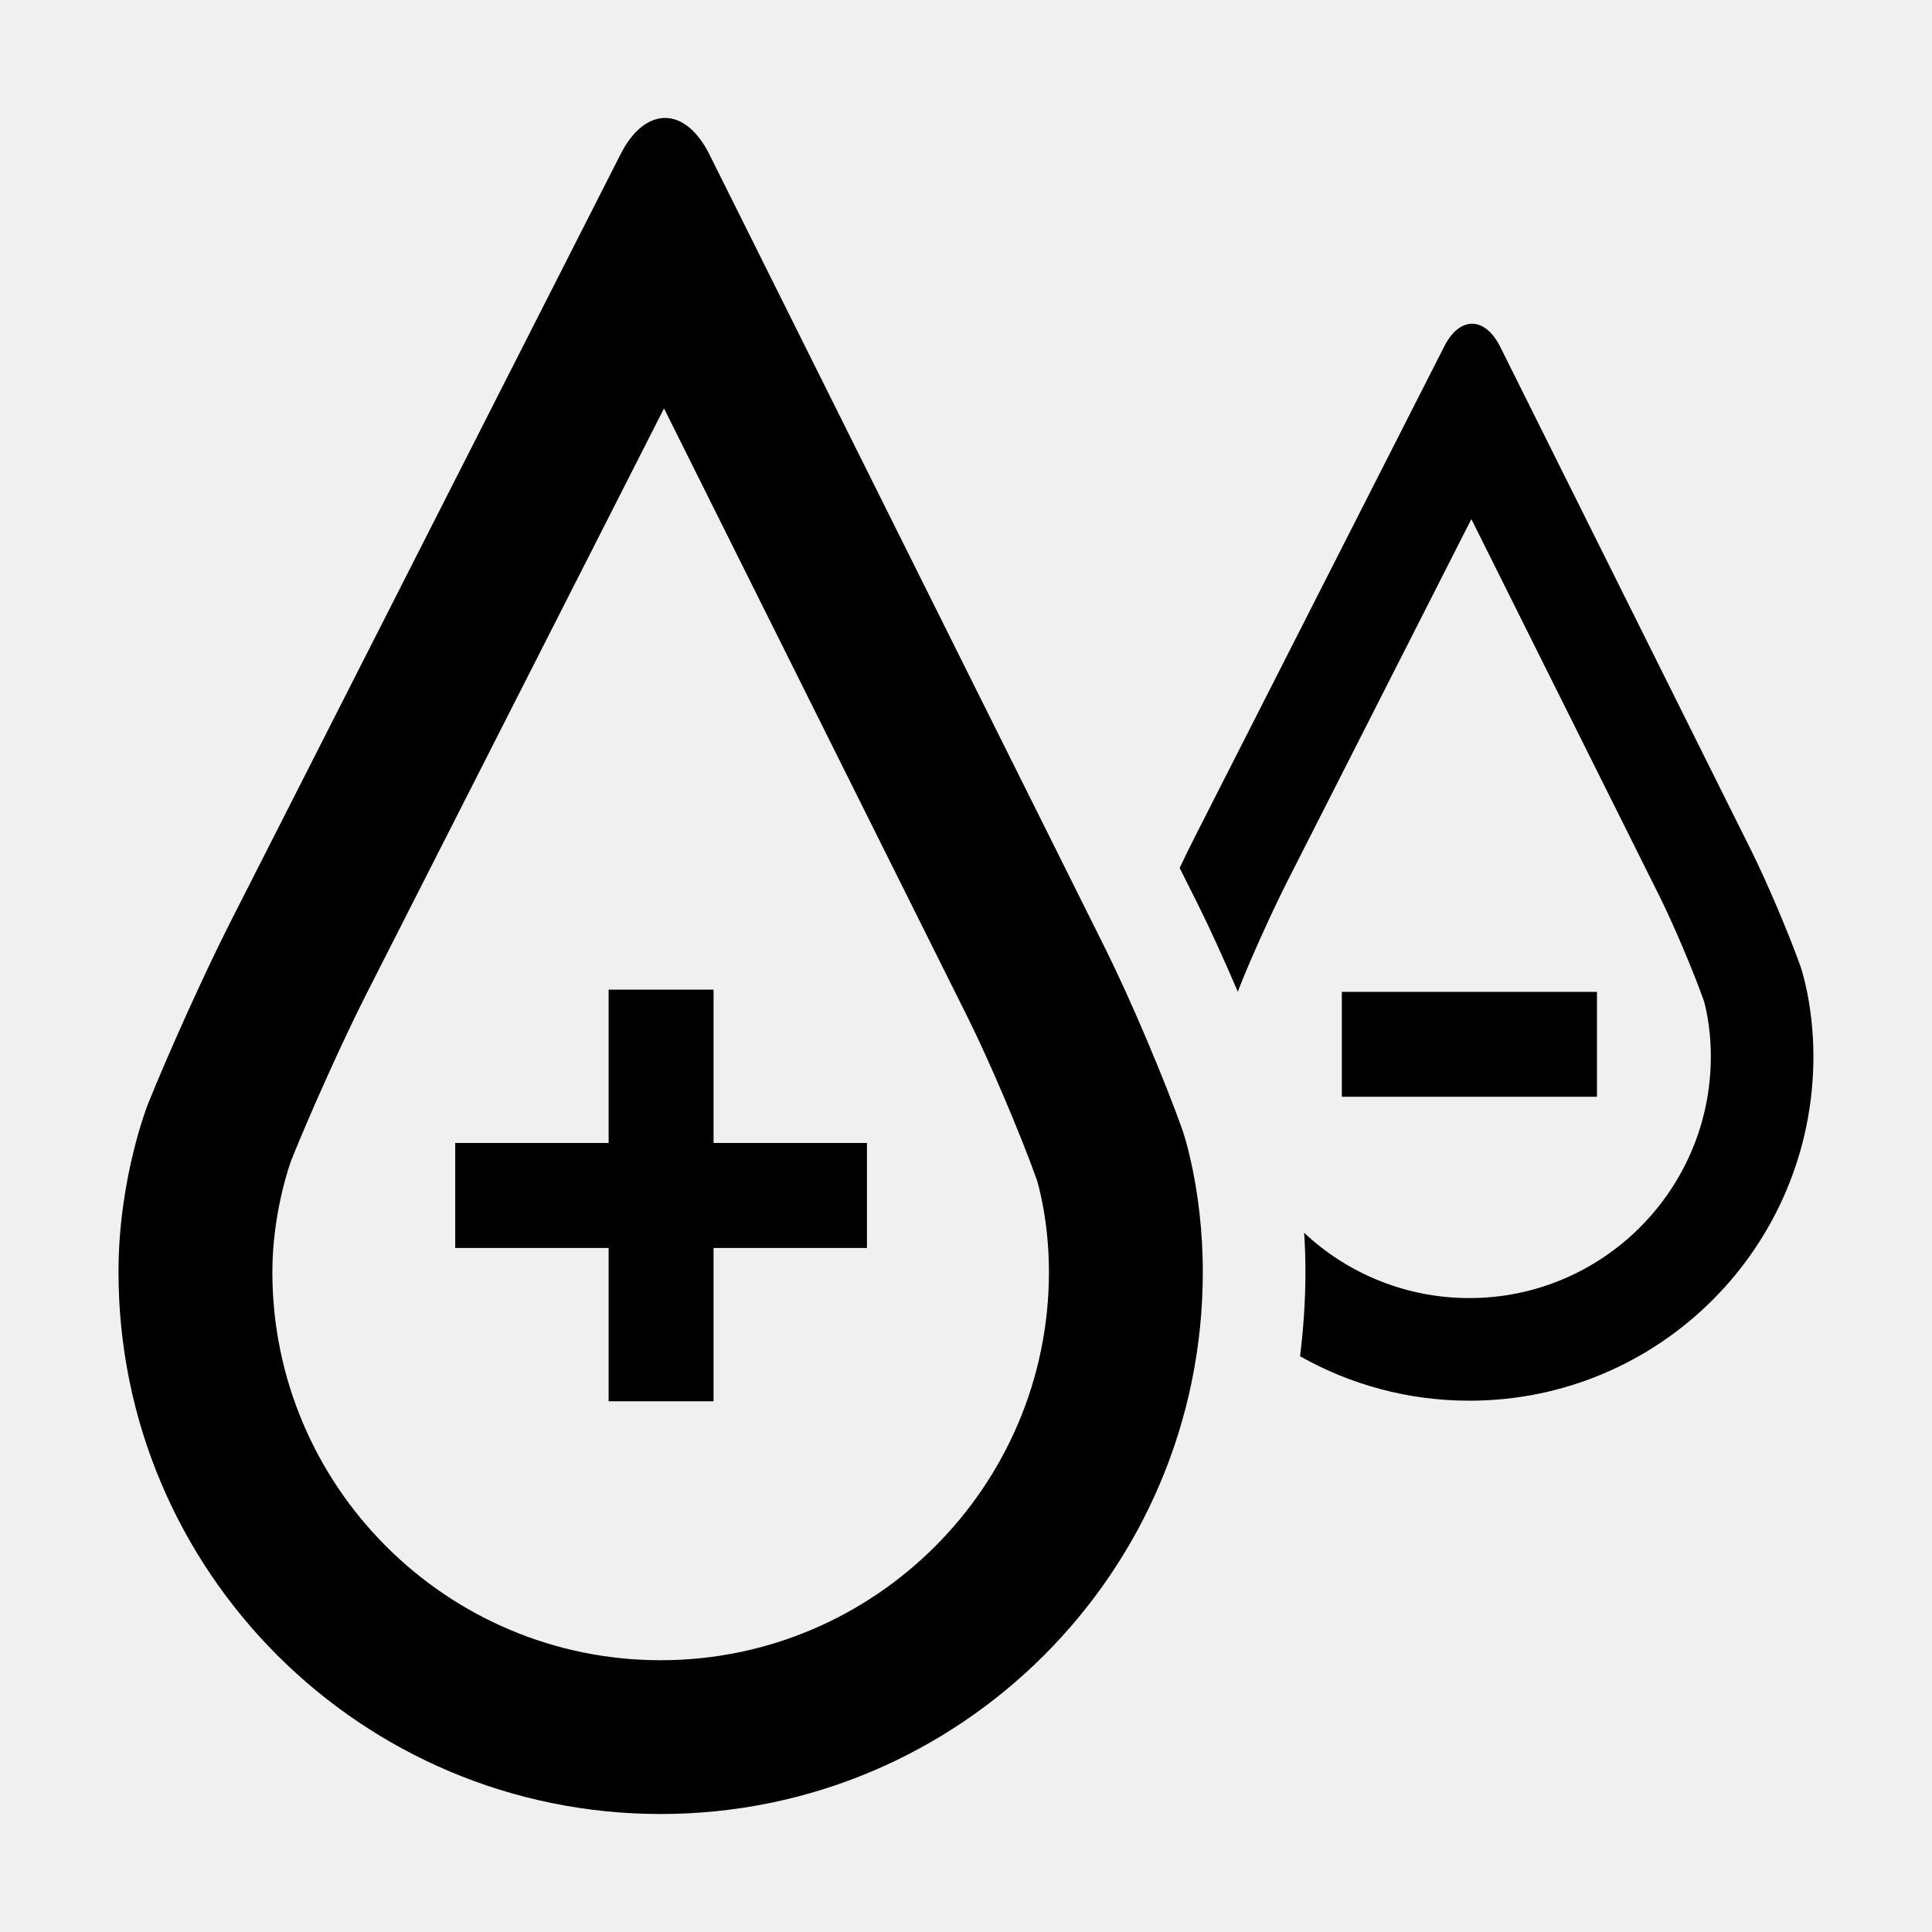
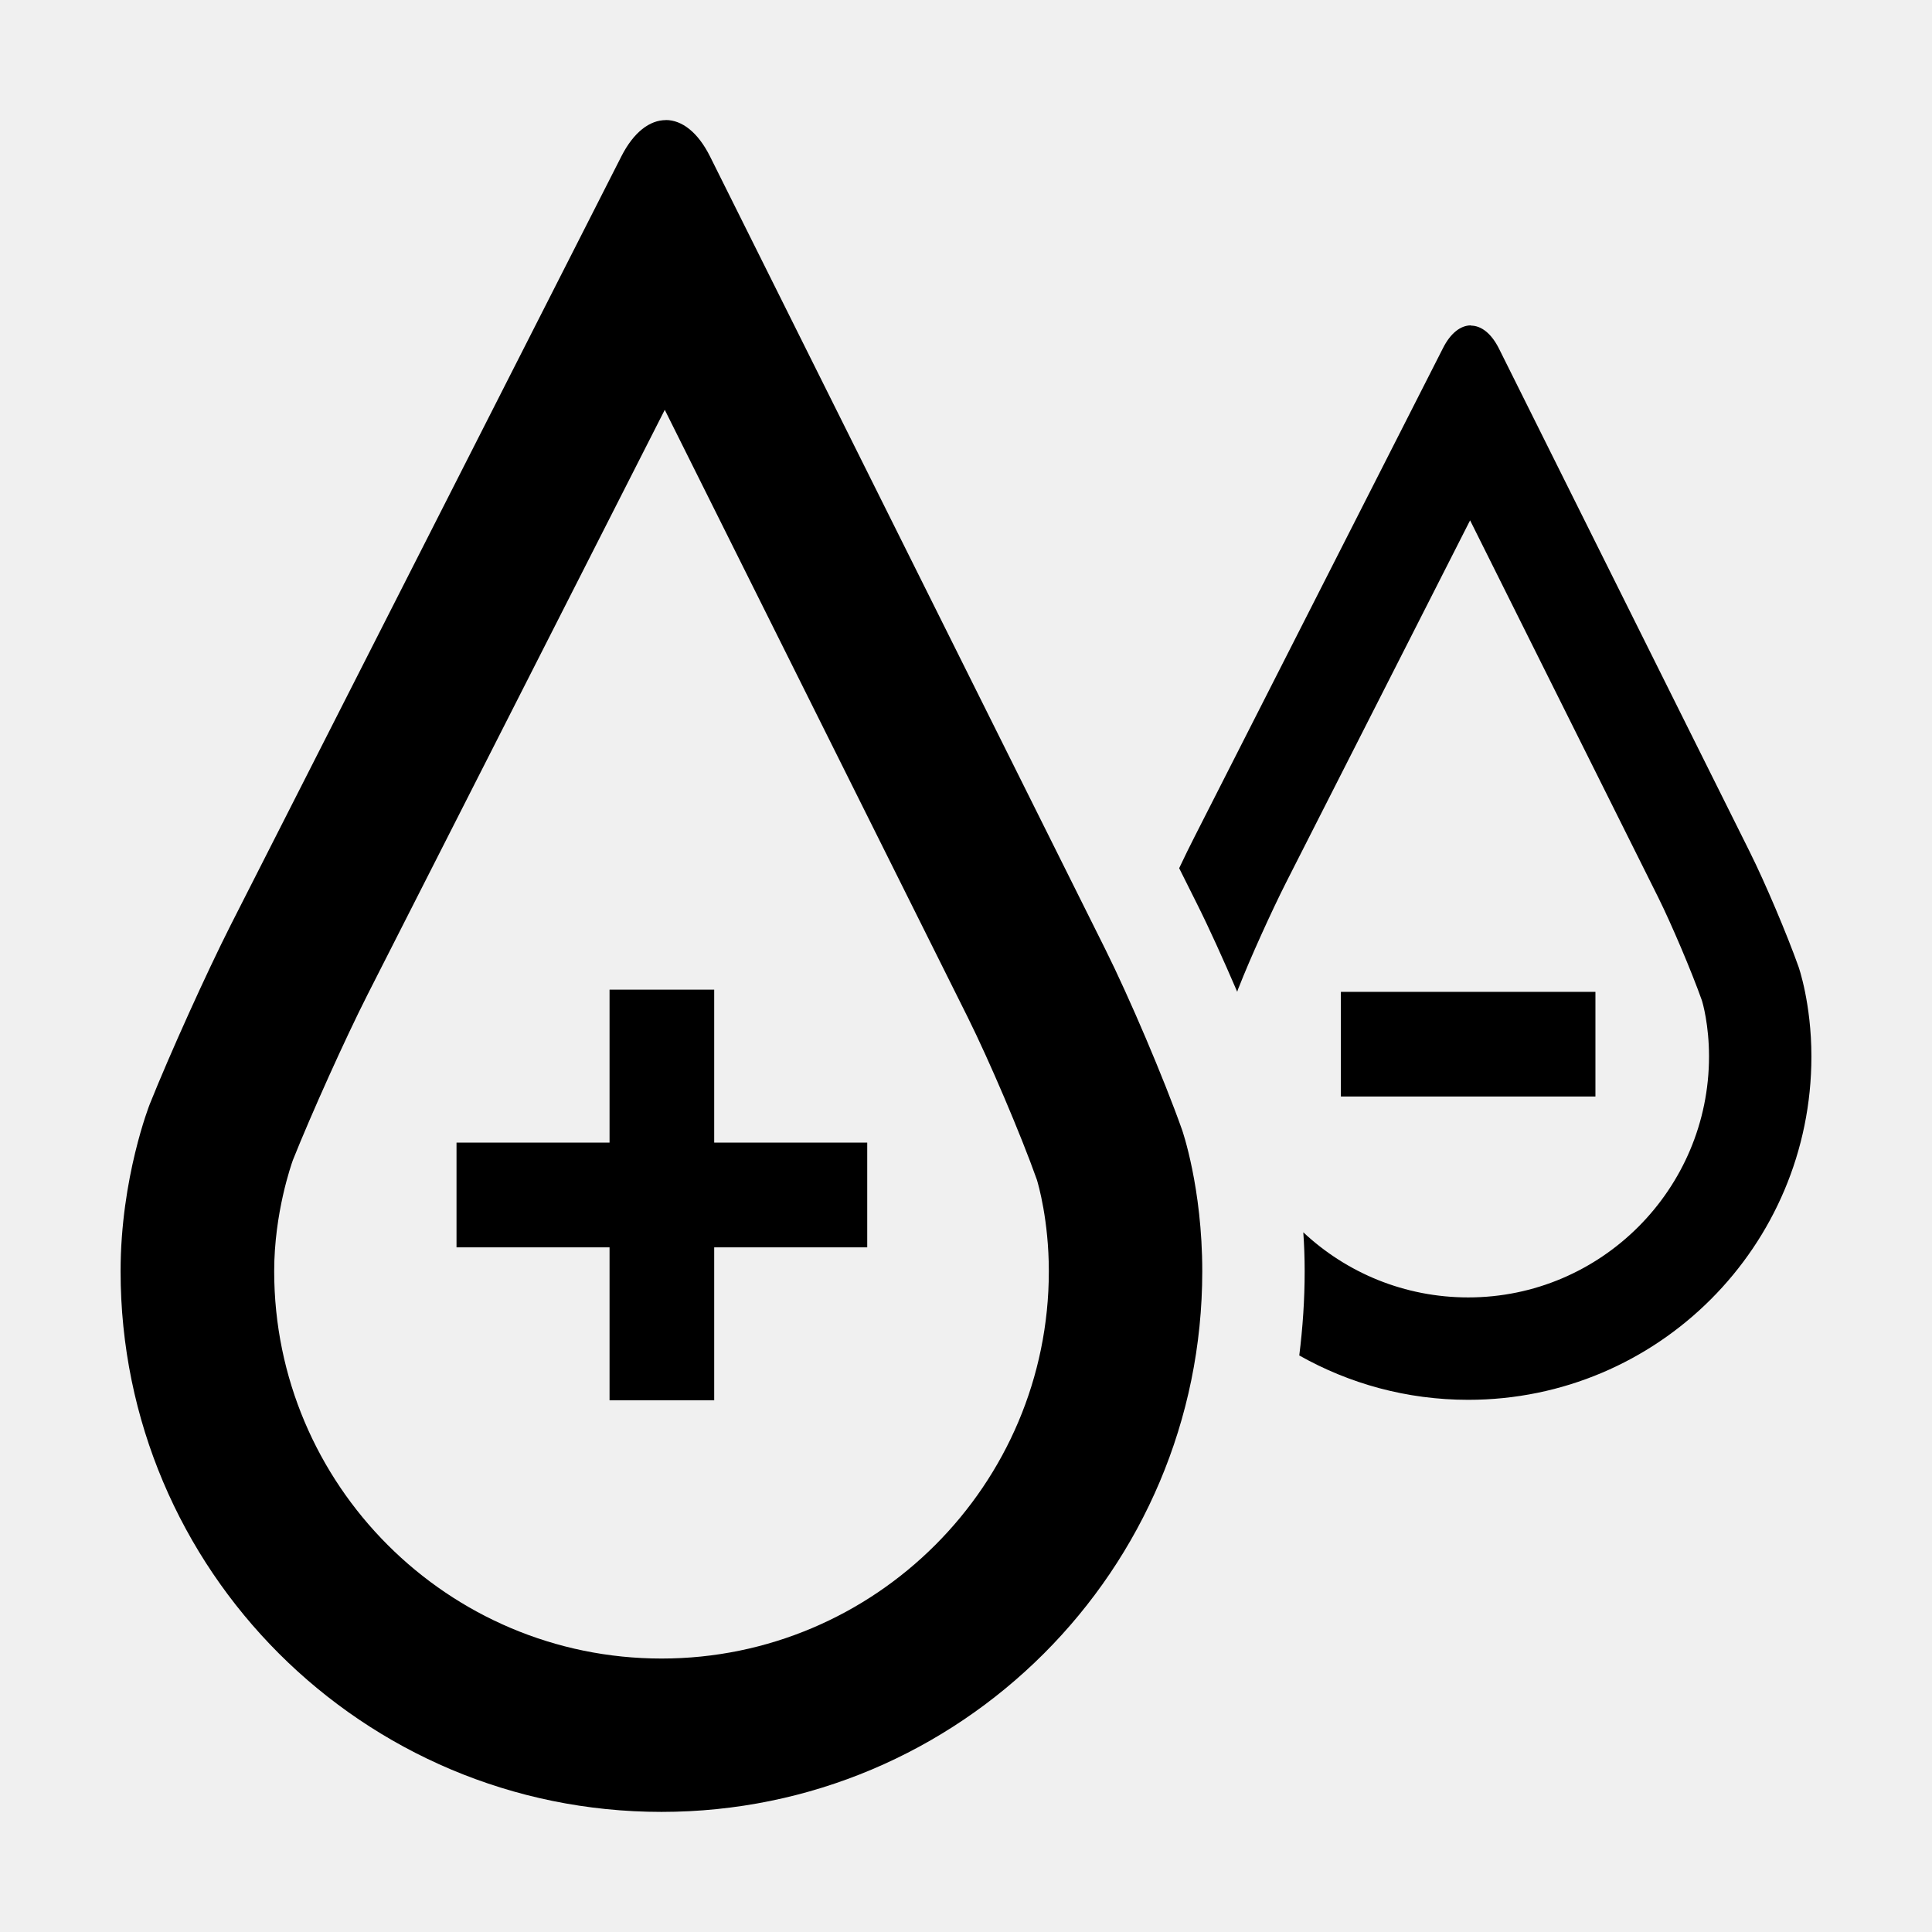
- <svg xmlns="http://www.w3.org/2000/svg" version="1.1" width="42" height="42" viewBox="0 0 42 42">
+ <svg xmlns="http://www.w3.org/2000/svg" width="24" height="24" version="1.1" viewBox="0 0 24 24">
  <style>path{fill:#000}@media (prefers-color-scheme:dark){path{fill:#fff}}</style>
-   <path d="m 14.458,2.564 c -0.349,0 -0.698,0.26 -0.966,0.786 L 4.977,20.107 c -0.532,1.052 -1.327,2.811 -1.765,3.905 0,0 -0.636,1.602 -0.636,3.64 0,6.51 5.278,11.783 11.787,11.783 6.51,0 11.785,-5.273 11.785,-11.783 0,-1.829 -0.441,-3.082 -0.441,-3.082 -0.395,-1.114 -1.149,-2.886 -1.675,-3.941 L 15.422,3.357 C 15.157,2.828 14.808,2.564 14.458,2.564 Z m 17.545,4.474 c -0.222,0 -0.444,0.167 -0.61,0.5 l -5.411,10.642 c -0.101,0.196 -0.216,0.433 -0.337,0.688 l 0.383,0.765 c 0.268,0.536 0.579,1.222 0.882,1.928 0.016,-0.049 0.027,-0.082 0.033,-0.092 0.248,-0.634 0.722,-1.675 1.029,-2.283 l 4.014,-7.901 4.1,8.218 c 0.287,0.578 0.728,1.616 0.947,2.233 0.023,0.062 0.159,0.549 0.159,1.231 0,2.897 -2.354,5.252 -5.248,5.252 -1.388,0 -2.653,-0.538 -3.594,-1.42 0.02,0.271 0.029,0.554 0.029,0.851 0,0.617 -0.042,1.229 -0.117,1.834 1.088,0.614 2.343,0.966 3.682,0.966 4.132,0 7.478,-3.351 7.478,-7.483 0,-1.163 -0.28,-1.957 -0.28,-1.957 -0.252,-0.706 -0.729,-1.831 -1.062,-2.5 L 32.614,7.54 C 32.447,7.207 32.225,7.038 32.003,7.038 Z m -17.568,1.84 6.604,13.244 c 0.464,0.931 1.15,2.54 1.503,3.533 0.029,0.095 0.261,0.889 0.261,1.997 0,4.654 -3.786,8.44 -8.44,8.44 -4.658,0 -8.442,-3.786 -8.442,-8.44 0,-1.274 0.375,-2.33 0.408,-2.421 0.402,-1.006 1.142,-2.652 1.629,-3.609 z M 13.231,21.514 v 3.333 H 9.896 v 2.283 h 3.335 v 3.333 h 2.281 v -3.333 h 3.335 v -2.283 h -3.335 v -3.333 z m 15.939,0.048 v 2.281 h 5.547 v -2.281 z" />
+   <path d="m8.271 1.492c-0.199 0-0.398 0.148-0.551 0.448l-4.854 9.551c-0.303 0.599-0.756 1.602-1.006 2.226 0 0-0.362 0.913-0.362 2.075 0 3.711 3.008 6.716 6.719 6.716 3.711 0 6.718-3.006 6.718-6.716 0-1.043-0.251-1.757-0.251-1.757-0.225-0.635-0.655-1.645-0.955-2.246l-4.909-9.846c-0.151-0.302-0.35-0.452-0.549-0.452zm10.001 2.55c-0.127 0-0.253 0.095-0.348 0.285l-3.084 6.066c-0.058 0.112-0.123 0.247-0.192 0.392l0.218 0.436c0.153 0.305 0.33 0.697 0.503 1.099 0.009-0.028 0.015-0.047 0.019-0.052 0.141-0.361 0.411-0.955 0.586-1.301l2.288-4.503 2.337 4.684c0.164 0.33 0.415 0.921 0.54 1.273 0.013 0.035 0.091 0.313 0.091 0.702 0 1.651-1.342 2.994-2.991 2.994-0.791 0-1.512-0.306-2.049-0.809 0.011 0.155 0.017 0.316 0.017 0.485 0 0.352-0.024 0.701-0.067 1.045 0.62 0.35 1.335 0.551 2.099 0.551 2.355 0 4.263-1.91 4.263-4.265 0-0.663-0.16-1.115-0.16-1.115-0.143-0.402-0.415-1.044-0.605-1.425l-3.116-6.253c-0.095-0.19-0.221-0.286-0.348-0.286zm-10.014 1.049 3.765 7.549c0.264 0.531 0.656 1.448 0.857 2.014 0.017 0.054 0.149 0.507 0.149 1.138 0 2.653-2.158 4.811-4.811 4.811-2.655 0-4.812-2.158-4.812-4.811 0-0.726 0.214-1.328 0.232-1.38 0.229-0.573 0.651-1.511 0.928-2.057zm-0.686 7.203v1.9h-1.901v1.301h1.901v1.9h1.3v-1.9h1.901v-1.301h-1.901v-1.9zm9.085 0.027v1.3h3.162v-1.3z" stroke-width=".57" />
</svg>
